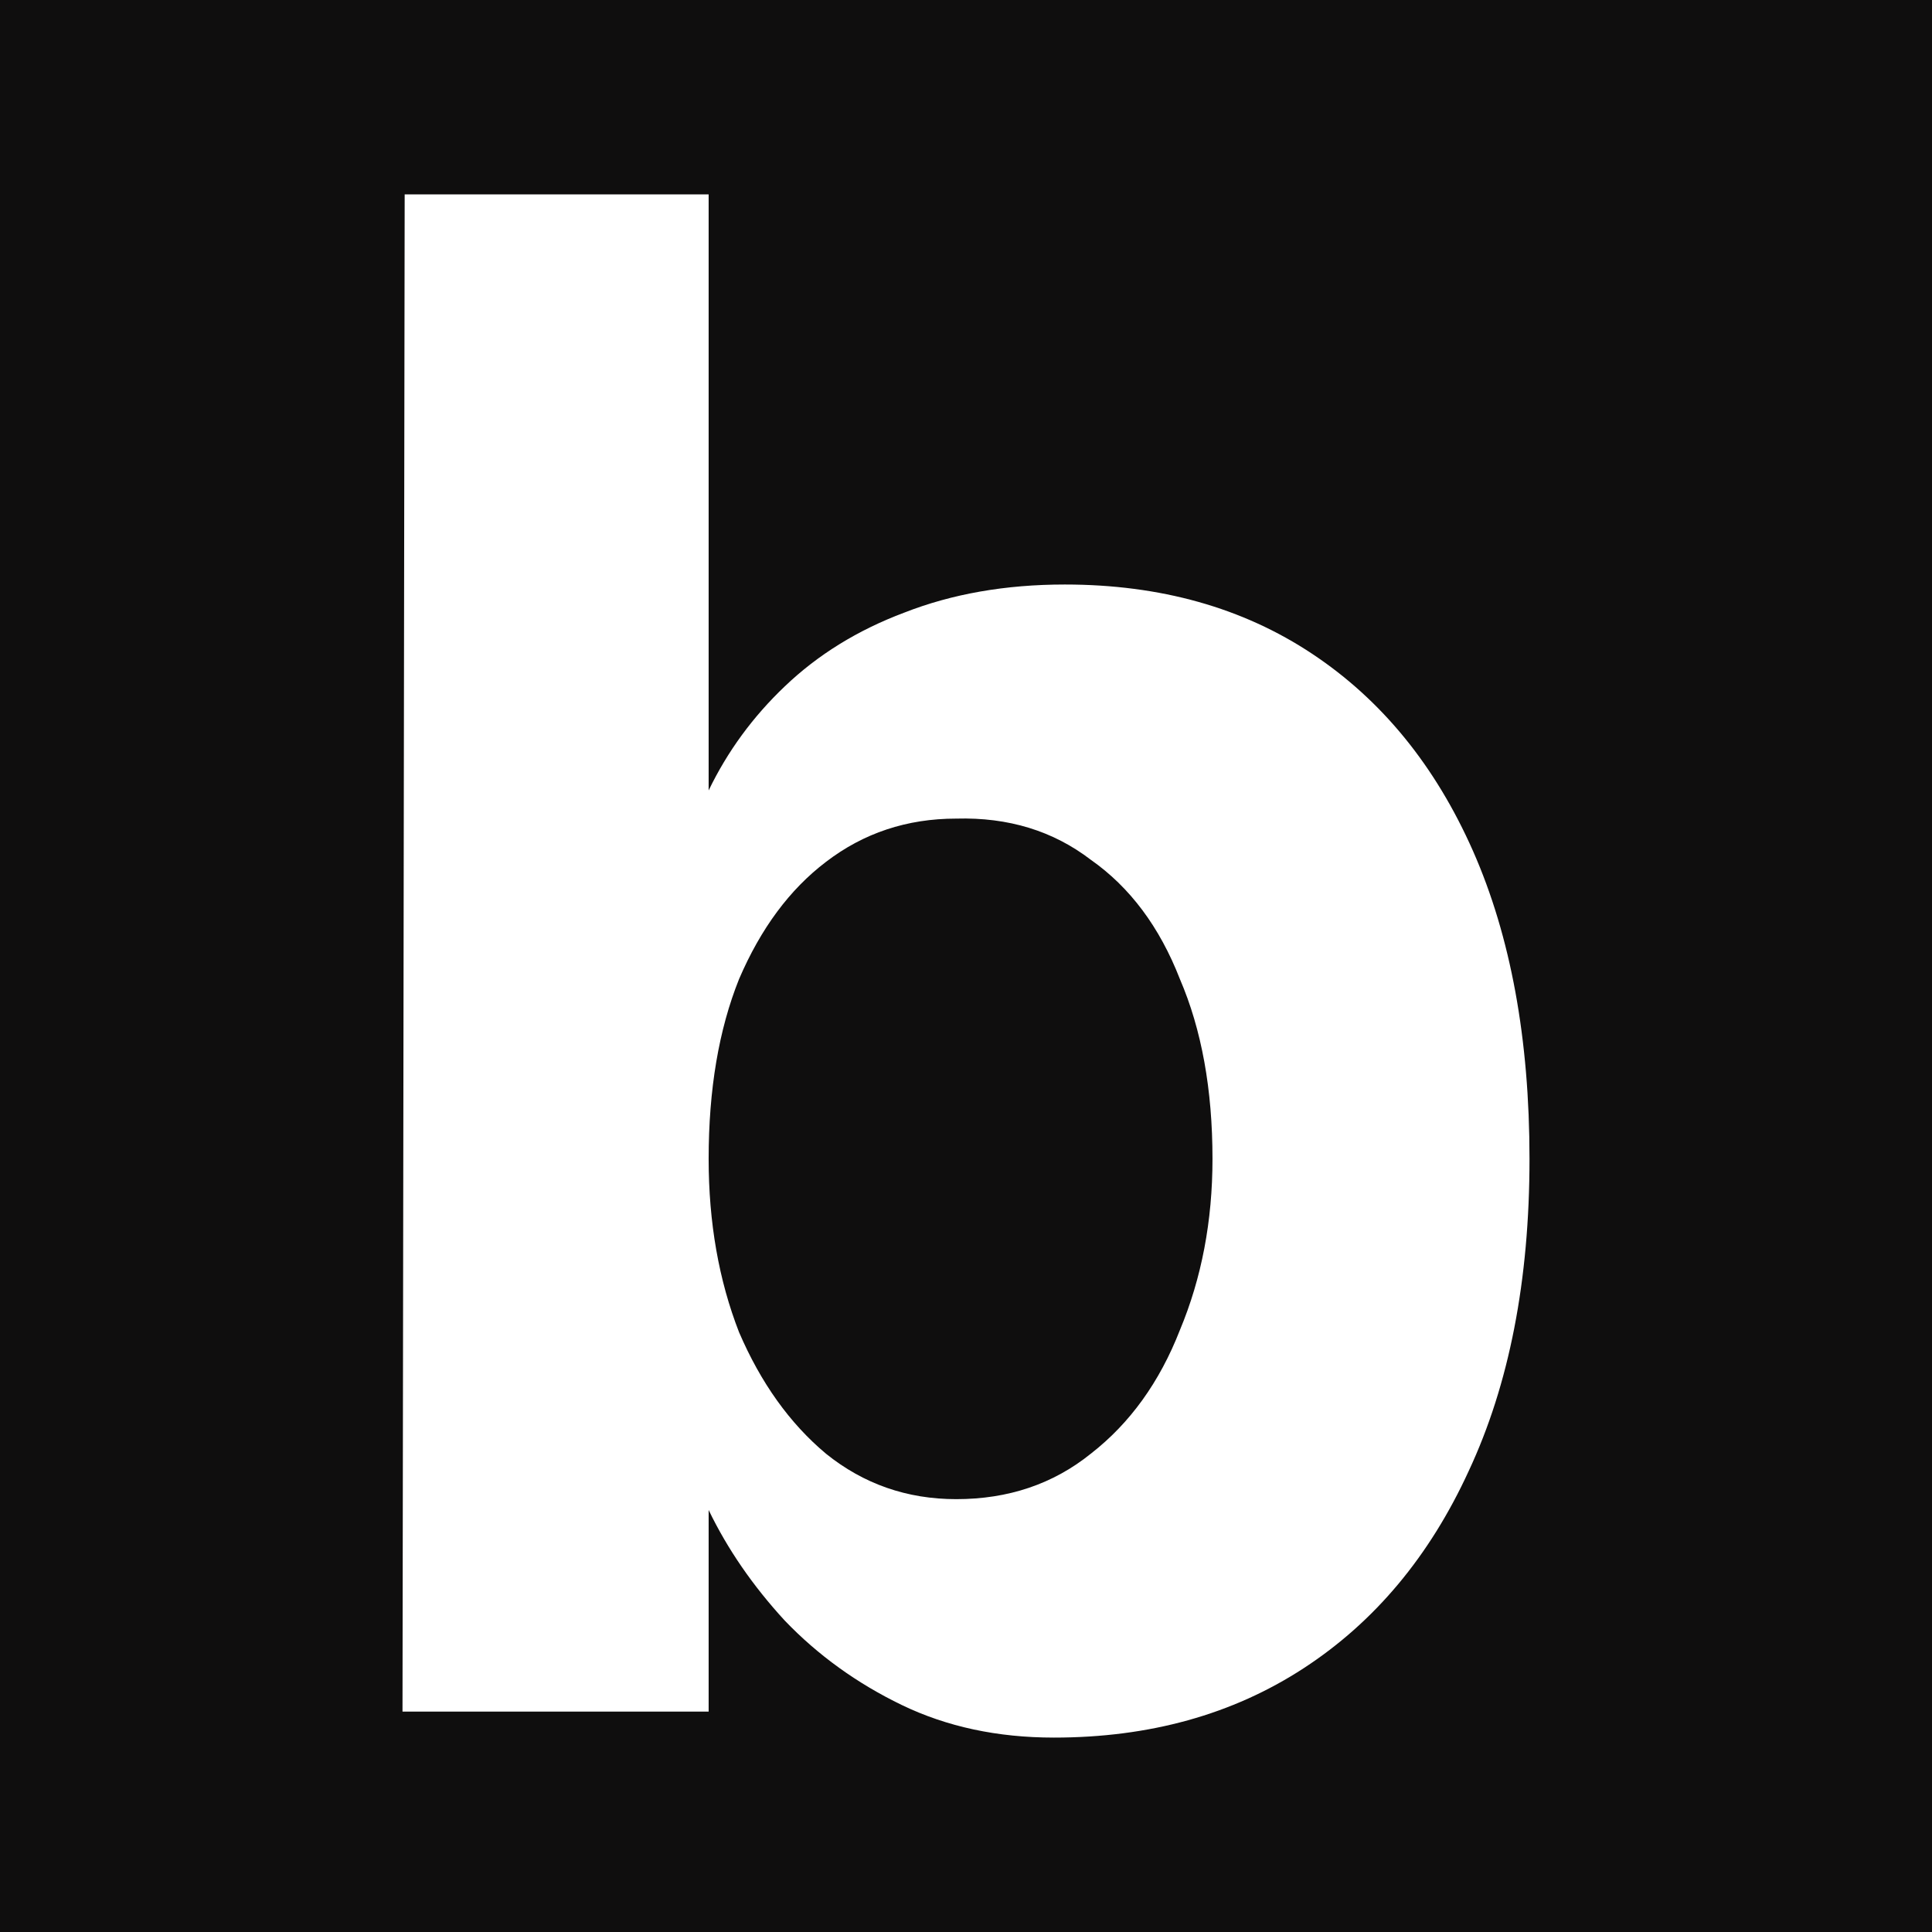
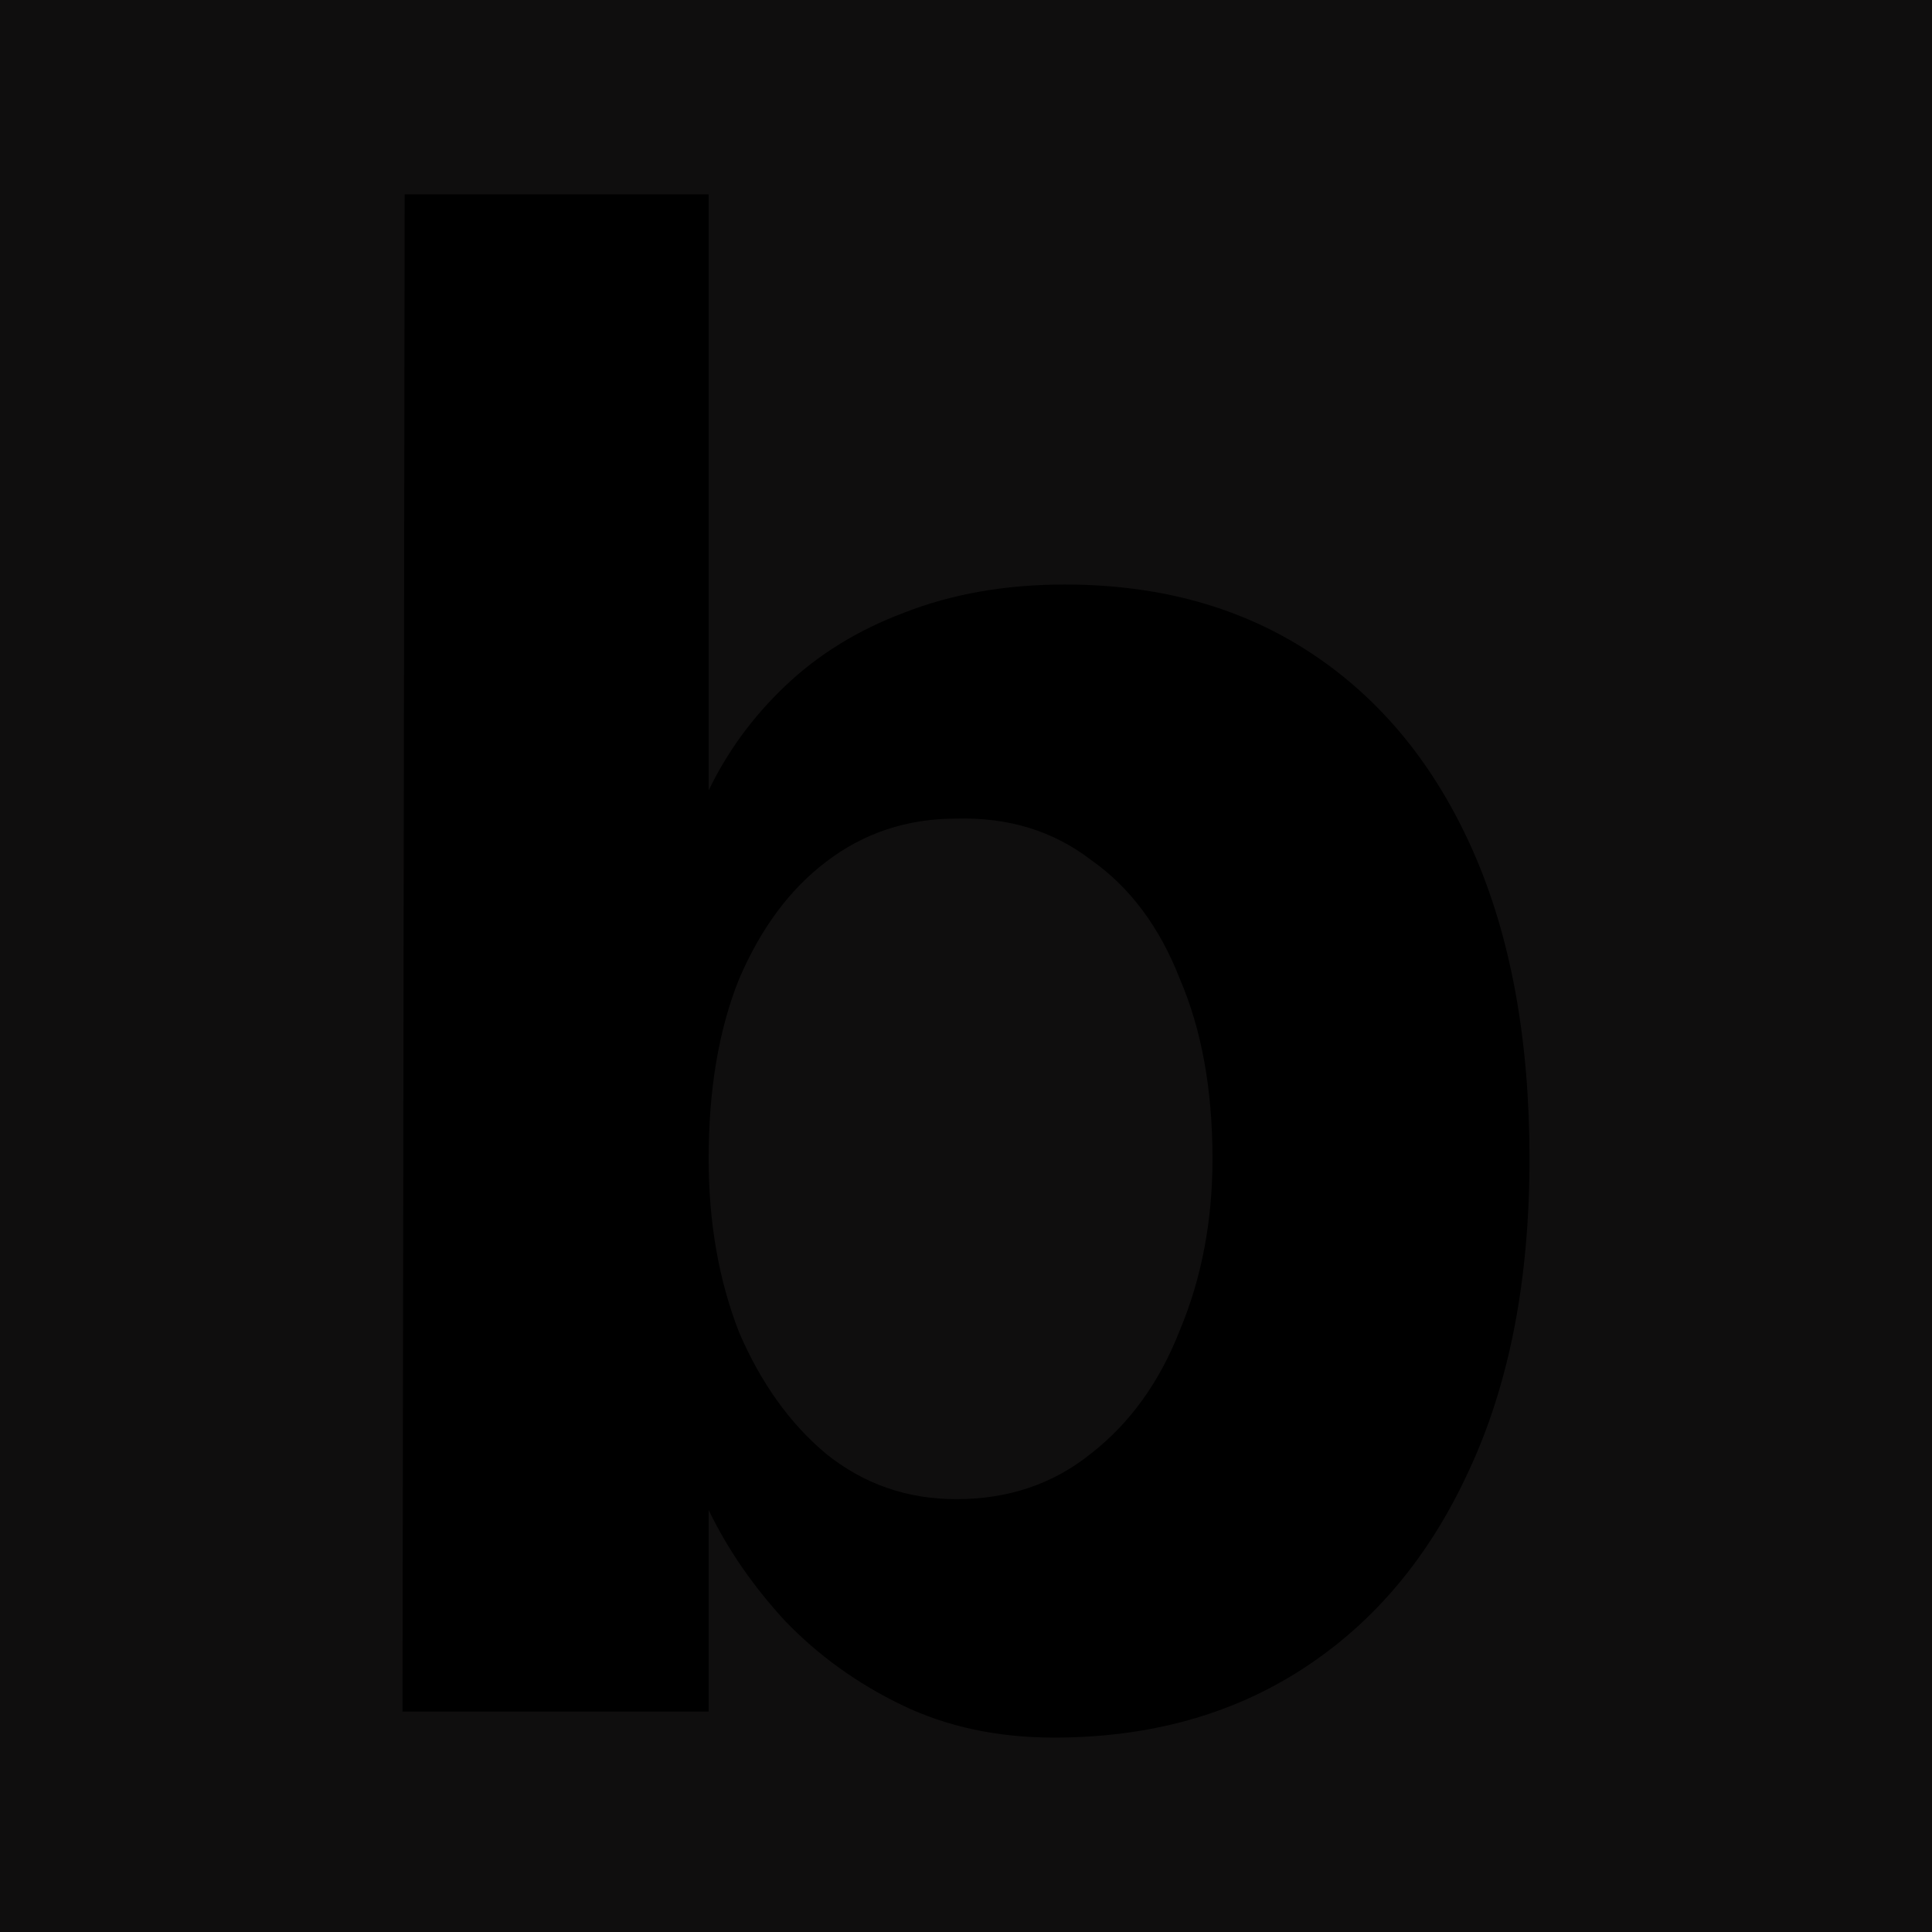
- <svg xmlns="http://www.w3.org/2000/svg" width="24" height="24" viewBox="0 0 24 24" fill="none">
+ <svg viewBox="0 0 24 24" fill="none" width="100%" height="100%">
  <rect width="24" height="24" fill="#0F0E0E" />
-   <path fill-rule="evenodd" clip-rule="evenodd" d="M8.803 9.819C9.037 9.334 9.352 8.904 9.748 8.527C10.161 8.132 10.656 7.827 11.231 7.611C11.825 7.378 12.49 7.261 13.227 7.261C14.414 7.261 15.439 7.549 16.302 8.123C17.166 8.697 17.831 9.514 18.299 10.573C18.766 11.632 19 12.906 19 14.396C19 15.904 18.748 17.197 18.245 18.273C17.759 19.332 17.076 20.149 16.195 20.723C15.313 21.298 14.279 21.585 13.092 21.585C12.391 21.585 11.762 21.45 11.204 21.181C10.647 20.912 10.161 20.562 9.748 20.131C9.352 19.7 9.037 19.243 8.803 18.758V21.262H5L5.027 2.415H8.803V9.819ZM11.879 10.169C11.267 10.169 10.728 10.348 10.26 10.707C9.81 11.049 9.451 11.533 9.181 12.162C8.929 12.79 8.803 13.534 8.803 14.396C8.803 15.186 8.929 15.904 9.181 16.55C9.451 17.178 9.81 17.681 10.26 18.058C10.728 18.435 11.267 18.623 11.879 18.623C12.526 18.623 13.083 18.435 13.551 18.058C14.036 17.681 14.405 17.169 14.657 16.523C14.927 15.877 15.062 15.168 15.062 14.396C15.062 13.534 14.927 12.79 14.657 12.162C14.405 11.515 14.036 11.021 13.551 10.681C13.083 10.322 12.526 10.151 11.879 10.169Z" fill="white" />
+   <path fill-rule="evenodd" clip-rule="evenodd" d="M8.803 9.819C9.037 9.334 9.352 8.904 9.748 8.527C10.161 8.132 10.656 7.827 11.231 7.611C11.825 7.378 12.49 7.261 13.227 7.261C14.414 7.261 15.439 7.549 16.302 8.123C17.166 8.697 17.831 9.514 18.299 10.573C18.766 11.632 19 12.906 19 14.396C19 15.904 18.748 17.197 18.245 18.273C17.759 19.332 17.076 20.149 16.195 20.723C15.313 21.298 14.279 21.585 13.092 21.585C12.391 21.585 11.762 21.45 11.204 21.181C10.647 20.912 10.161 20.562 9.748 20.131C9.352 19.7 9.037 19.243 8.803 18.758V21.262H5L5.027 2.415H8.803V9.819ZM11.879 10.169C11.267 10.169 10.728 10.348 10.26 10.707C9.81 11.049 9.451 11.533 9.181 12.162C8.929 12.79 8.803 13.534 8.803 14.396C8.803 15.186 8.929 15.904 9.181 16.55C9.451 17.178 9.81 17.681 10.26 18.058C10.728 18.435 11.267 18.623 11.879 18.623C12.526 18.623 13.083 18.435 13.551 18.058C14.036 17.681 14.405 17.169 14.657 16.523C14.927 15.877 15.062 15.168 15.062 14.396C15.062 13.534 14.927 12.79 14.657 12.162C14.405 11.515 14.036 11.021 13.551 10.681C13.083 10.322 12.526 10.151 11.879 10.169Z" fill="currentColor" />
</svg>
